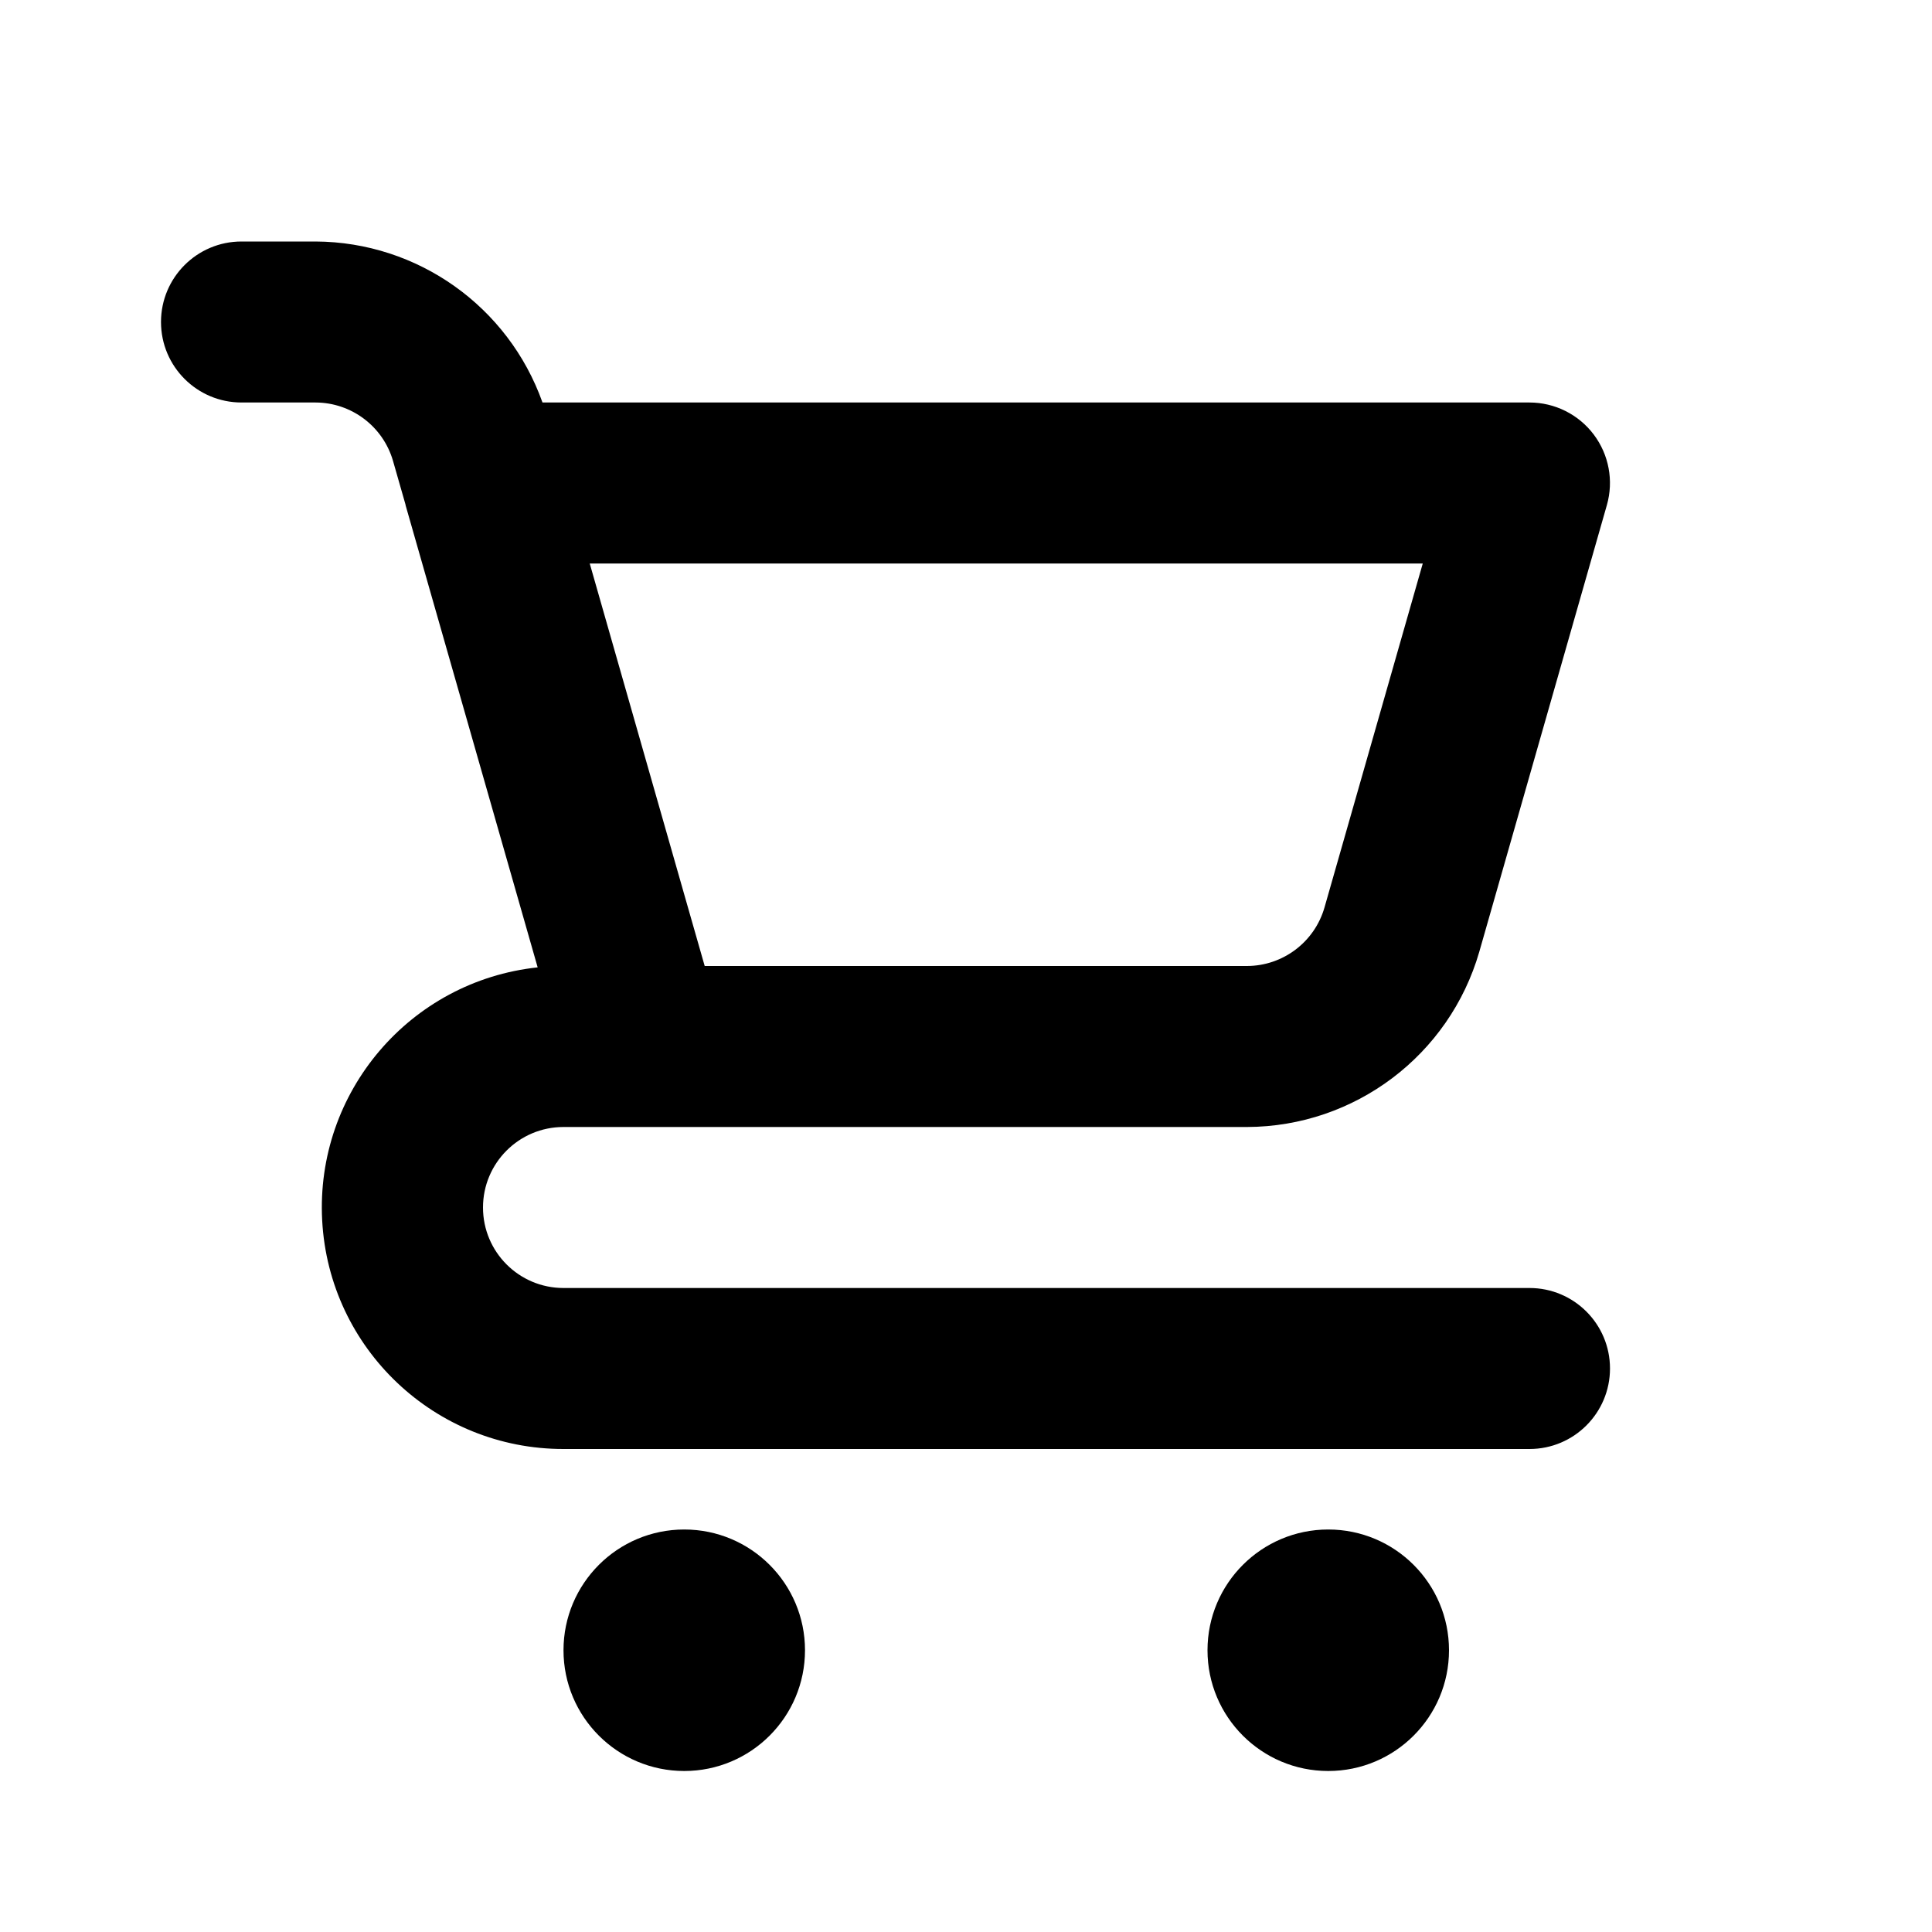
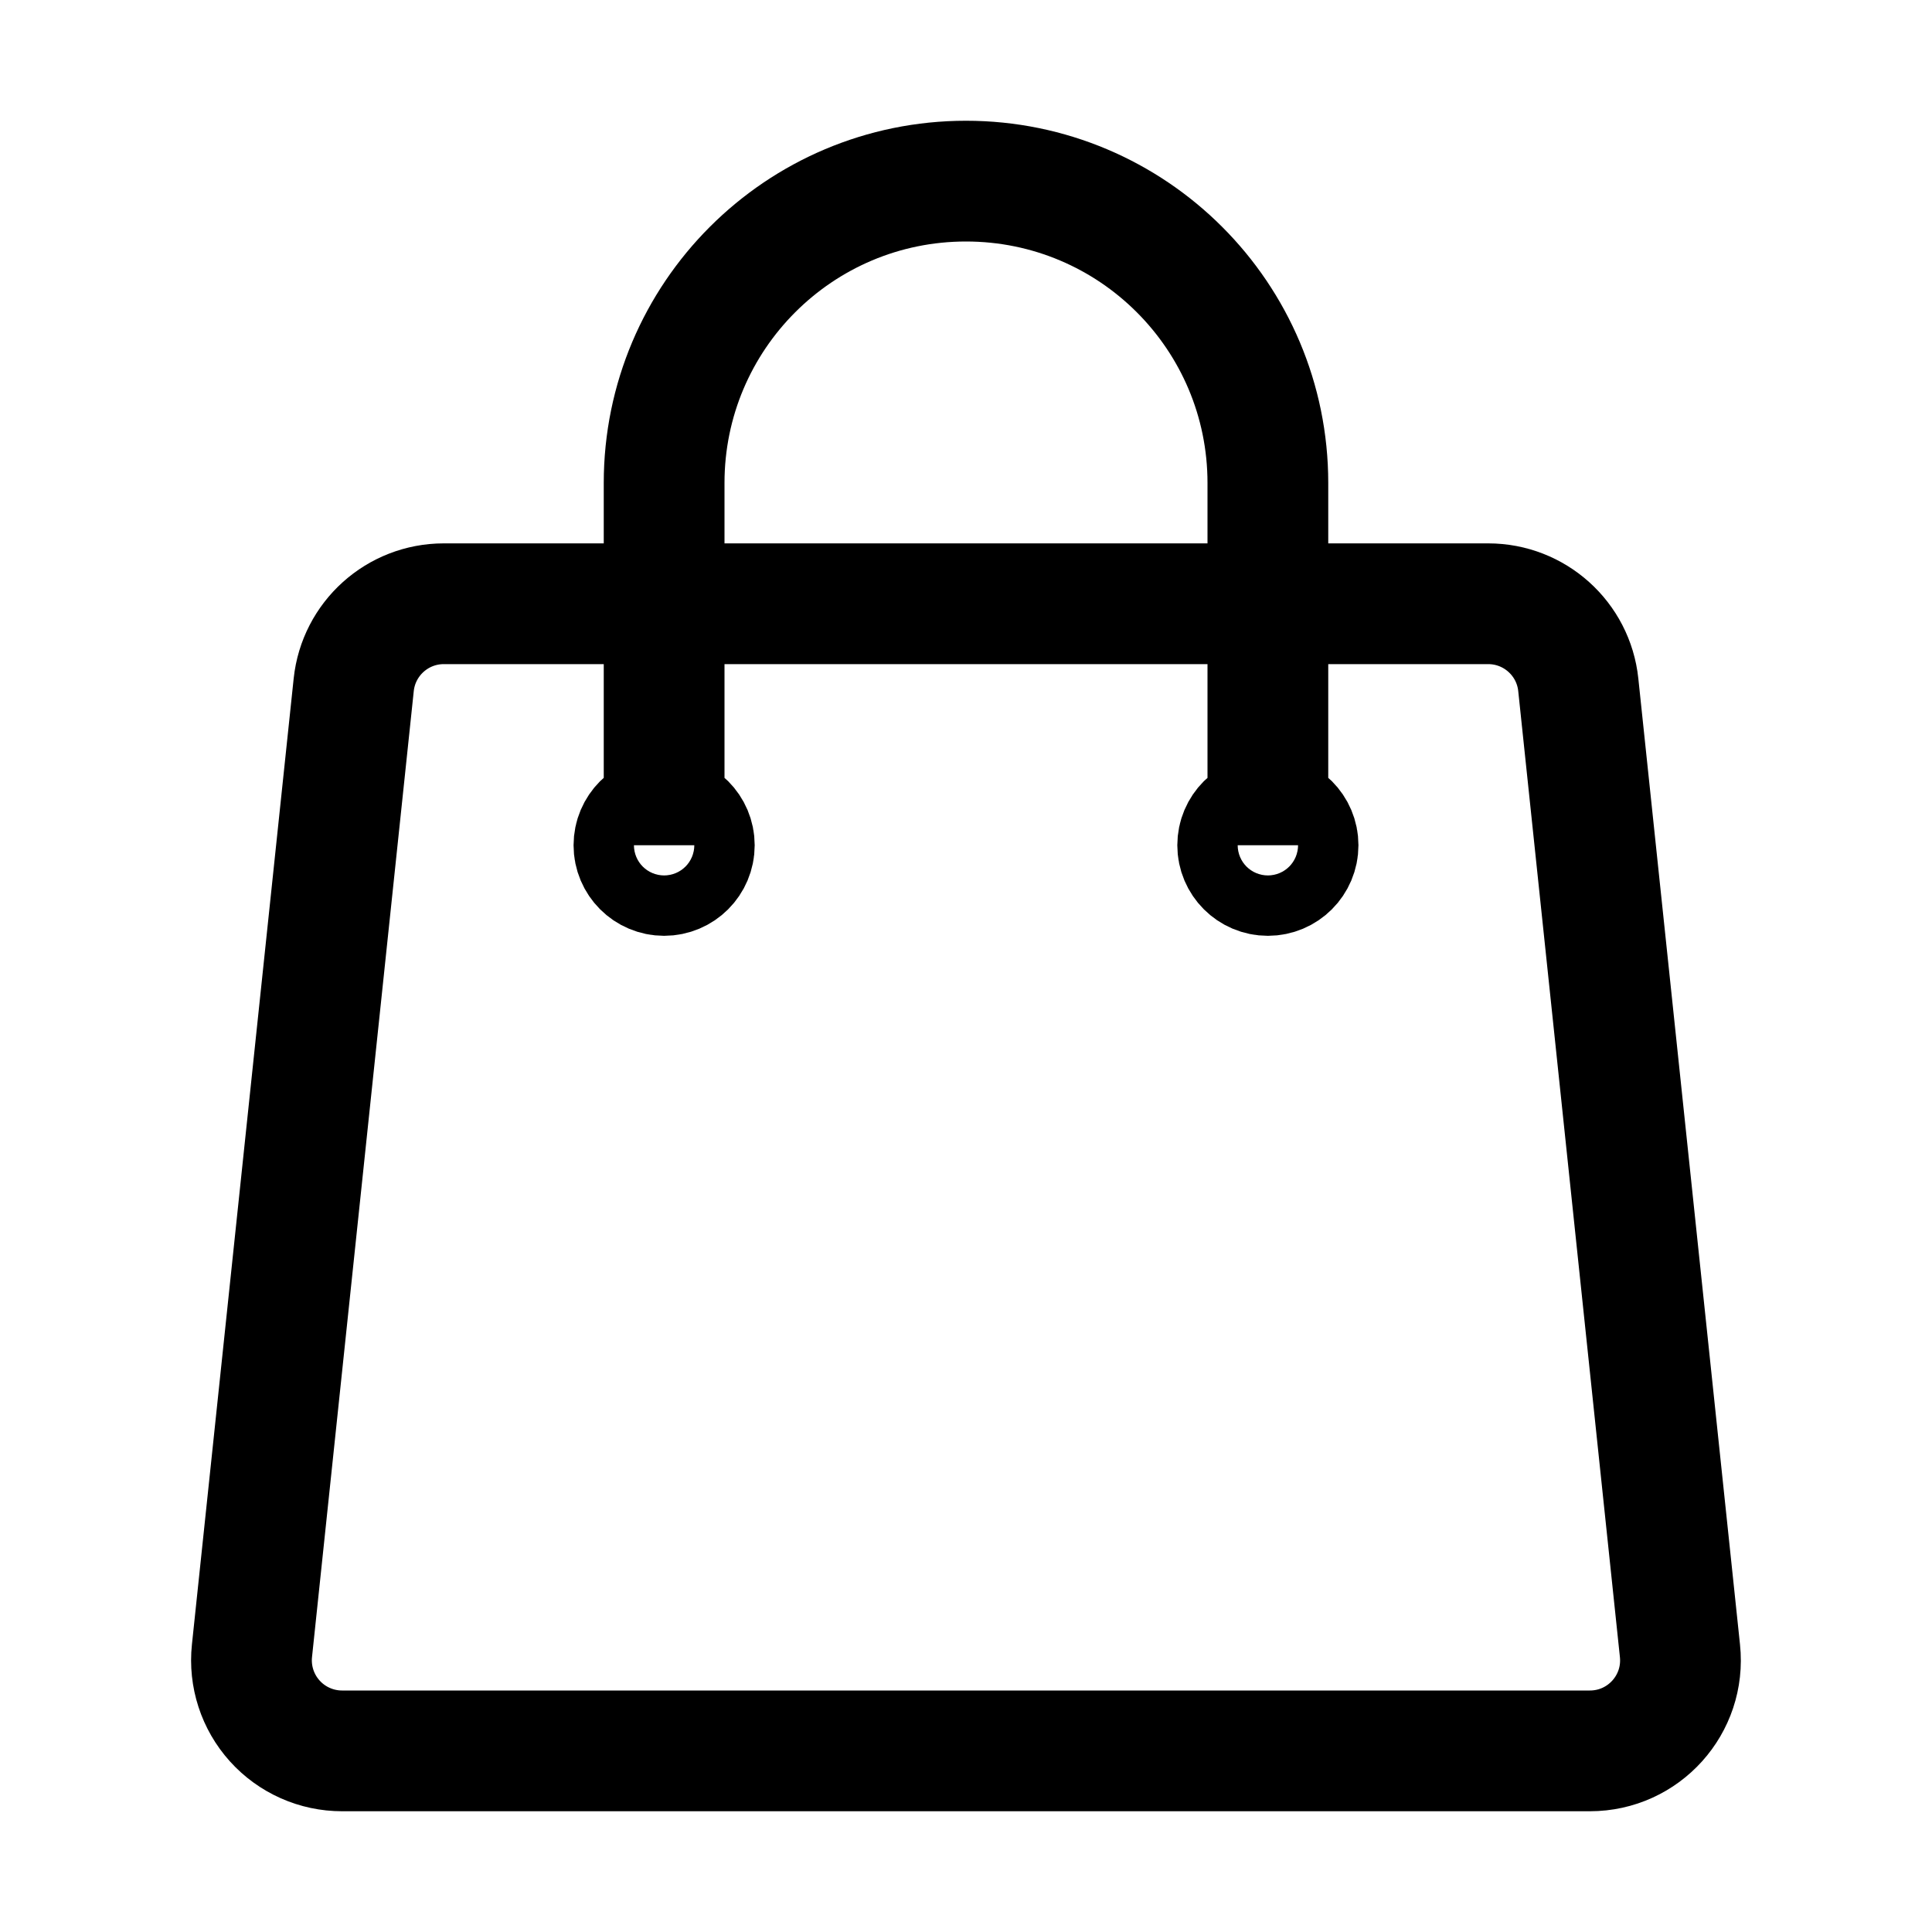
- <svg xmlns="http://www.w3.org/2000/svg" width="24" height="24" viewBox="0 0 24 24" id="cart">
-   <path d="M8.5,19A1.5,1.5,0,1,0,10,20.5,1.5,1.5,0,0,0,8.5,19ZM19,16H7a1,1,0,0,1,0-2h8.491A3.013,3.013,0,0,0,18.376,11.824L19.961,6.275A1,1,0,0,0,19,5H6.739A3.007,3.007,0,0,0,3.921,3H3A1,1,0,0,0,3,5h.921a1.005,1.005,0,0,1,.961.725l.156.545 0.0.005L6.679,12.017A3,3,0,0,0,7,18H19a1,1,0,0,0,0-2ZM17.674,7l-1.221,4.274A1.005,1.005,0,0,1,15.491,12H8.754l-.255-.892L7.326,7ZM16.5,19A1.5,1.5,0,1,0,18,20.5,1.5,1.5,0,0,0,16.5,19Z" />
+ <svg xmlns="http://www.w3.org/2000/svg" fill="none" viewBox="0 0 24 24" stroke-width="1.5" stroke="currentColor">
+   <path strokeLinecap="round" strokeLinejoin="round" d="M15.75 10.5V6a3.75 3.75 0 1 0-7.5 0v4.5m11.356-1.993 1.263 12c.07.665-.45 1.243-1.119 1.243H4.25a1.125 1.125 0 0 1-1.12-1.243l1.264-12A1.125 1.125 0 0 1 5.513 7.5h12.974c.576 0 1.059.435 1.119 1.007ZM8.625 10.5a.375.375 0 1 1-.75 0 .375.375 0 0 1 .75 0Zm7.5 0a.375.375 0 1 1-.75 0 .375.375 0 0 1 .75 0Z" />
</svg>
